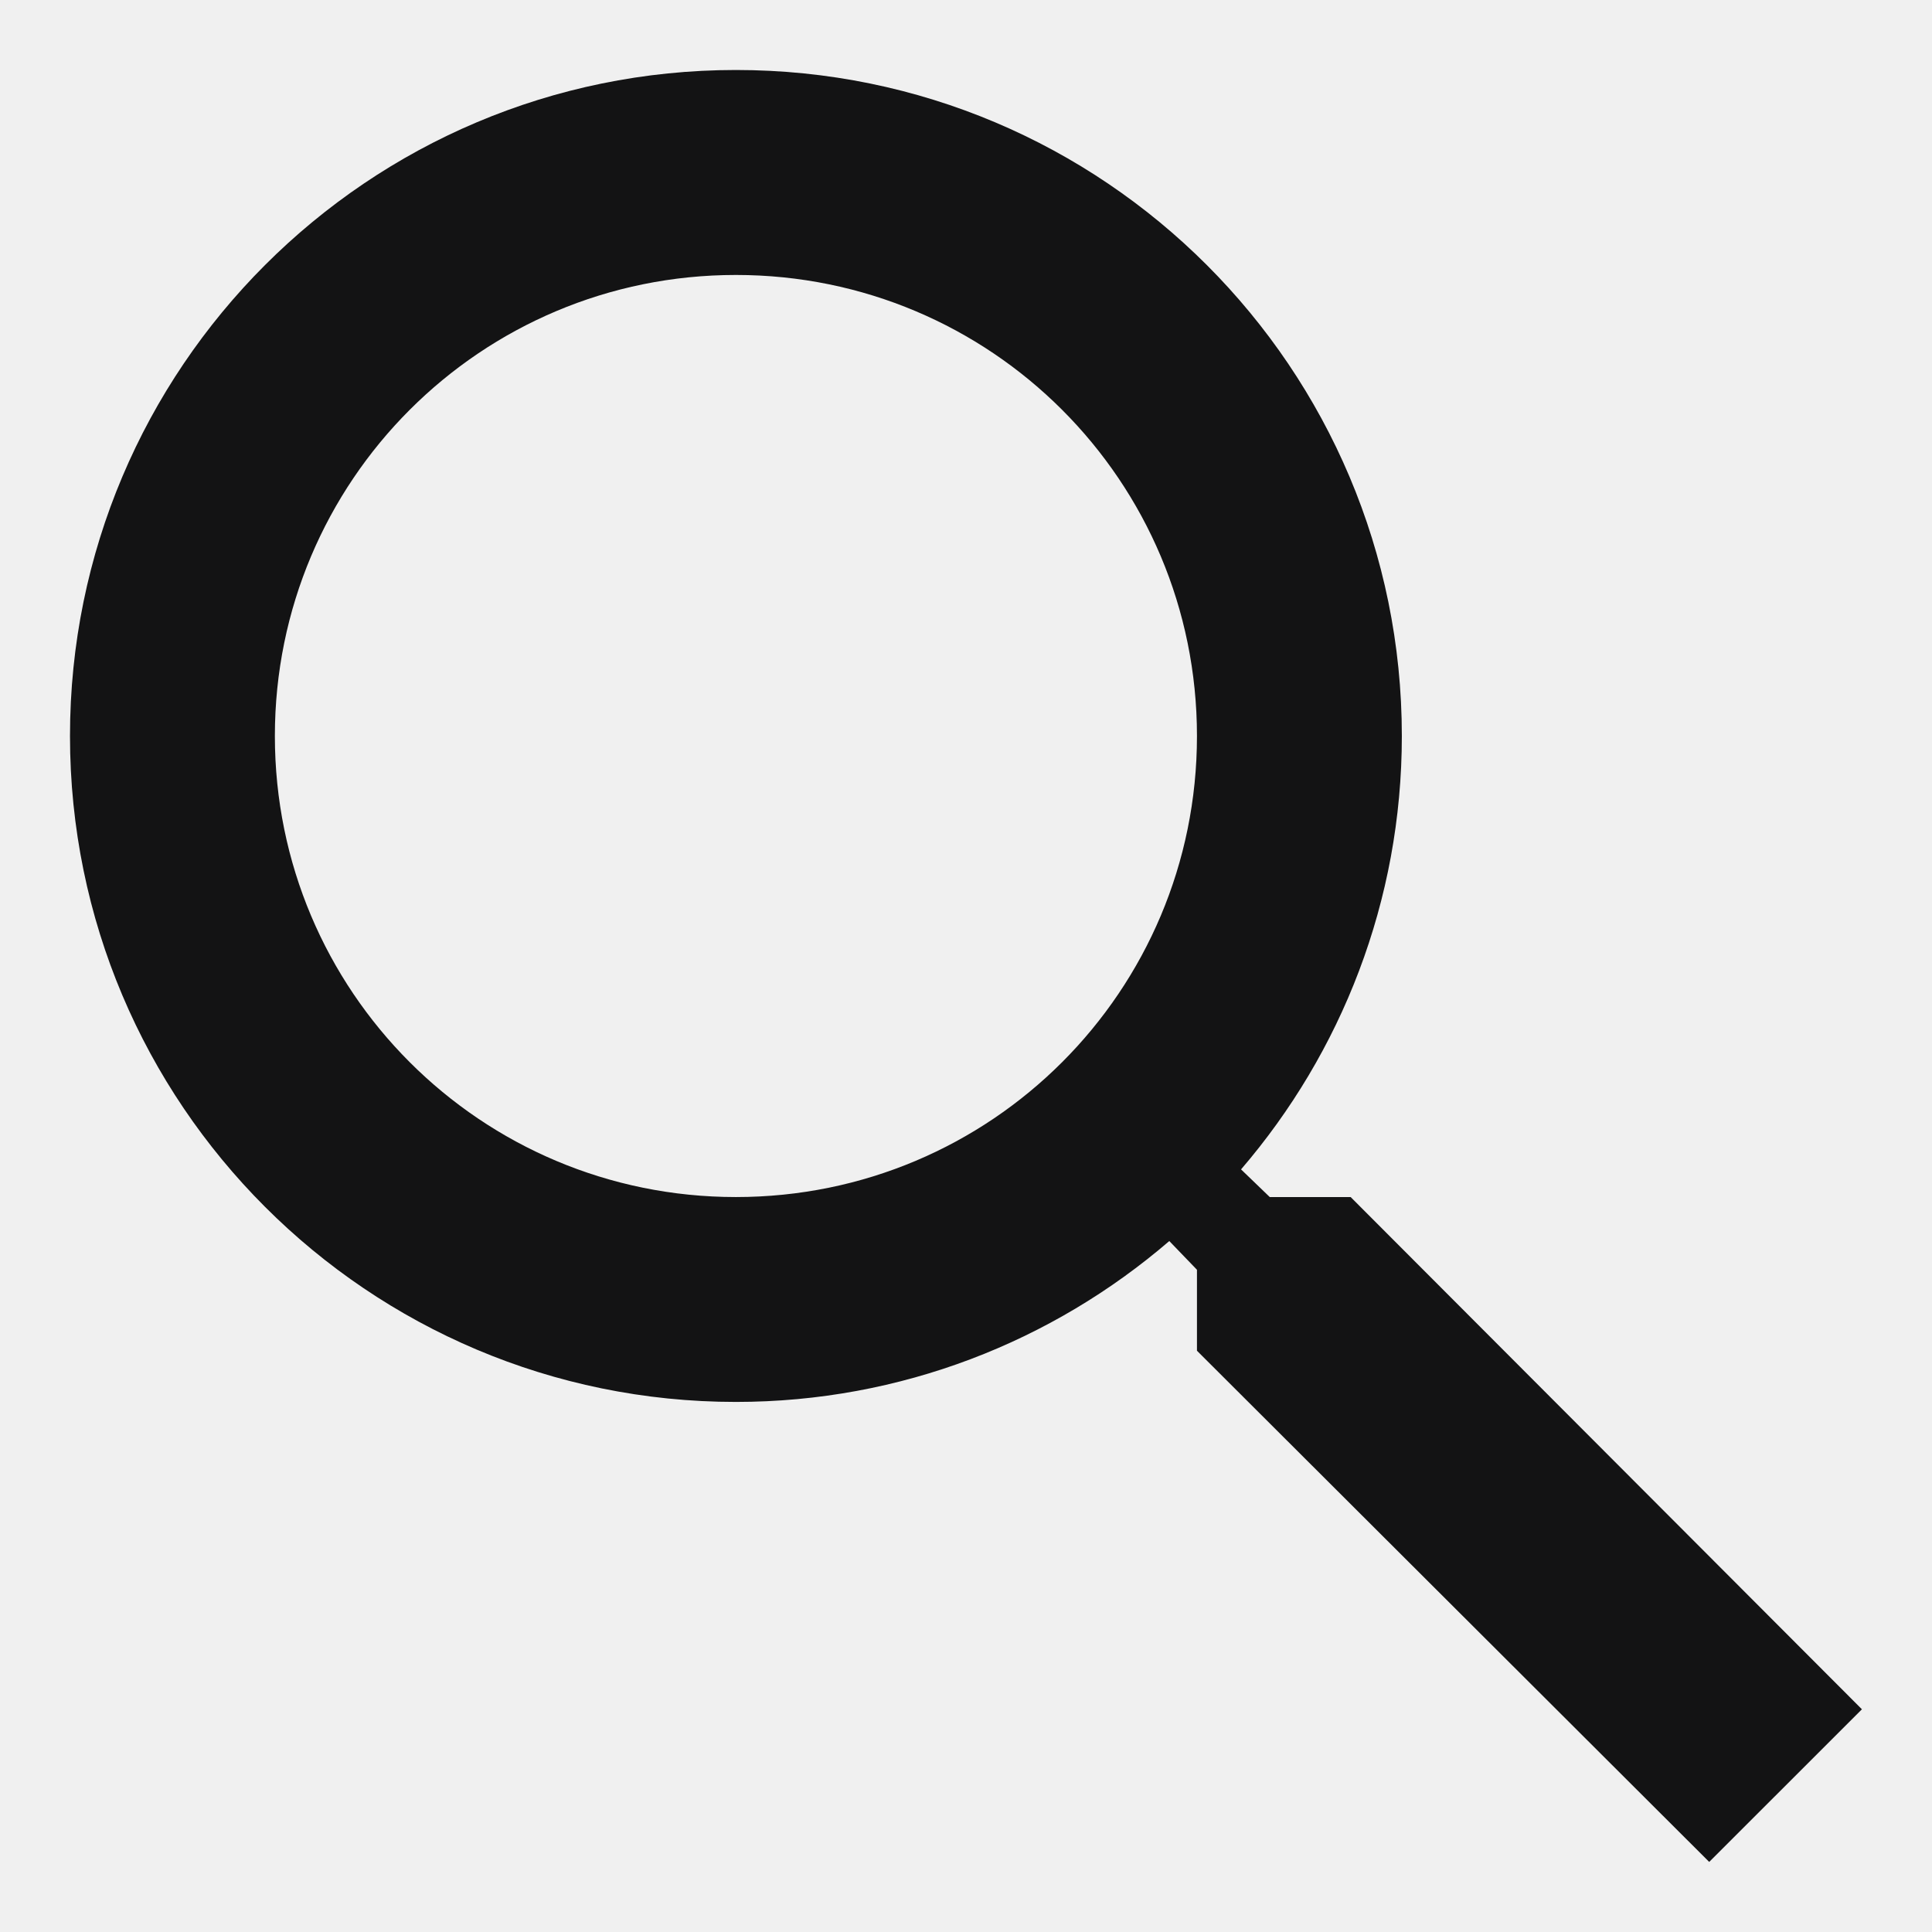
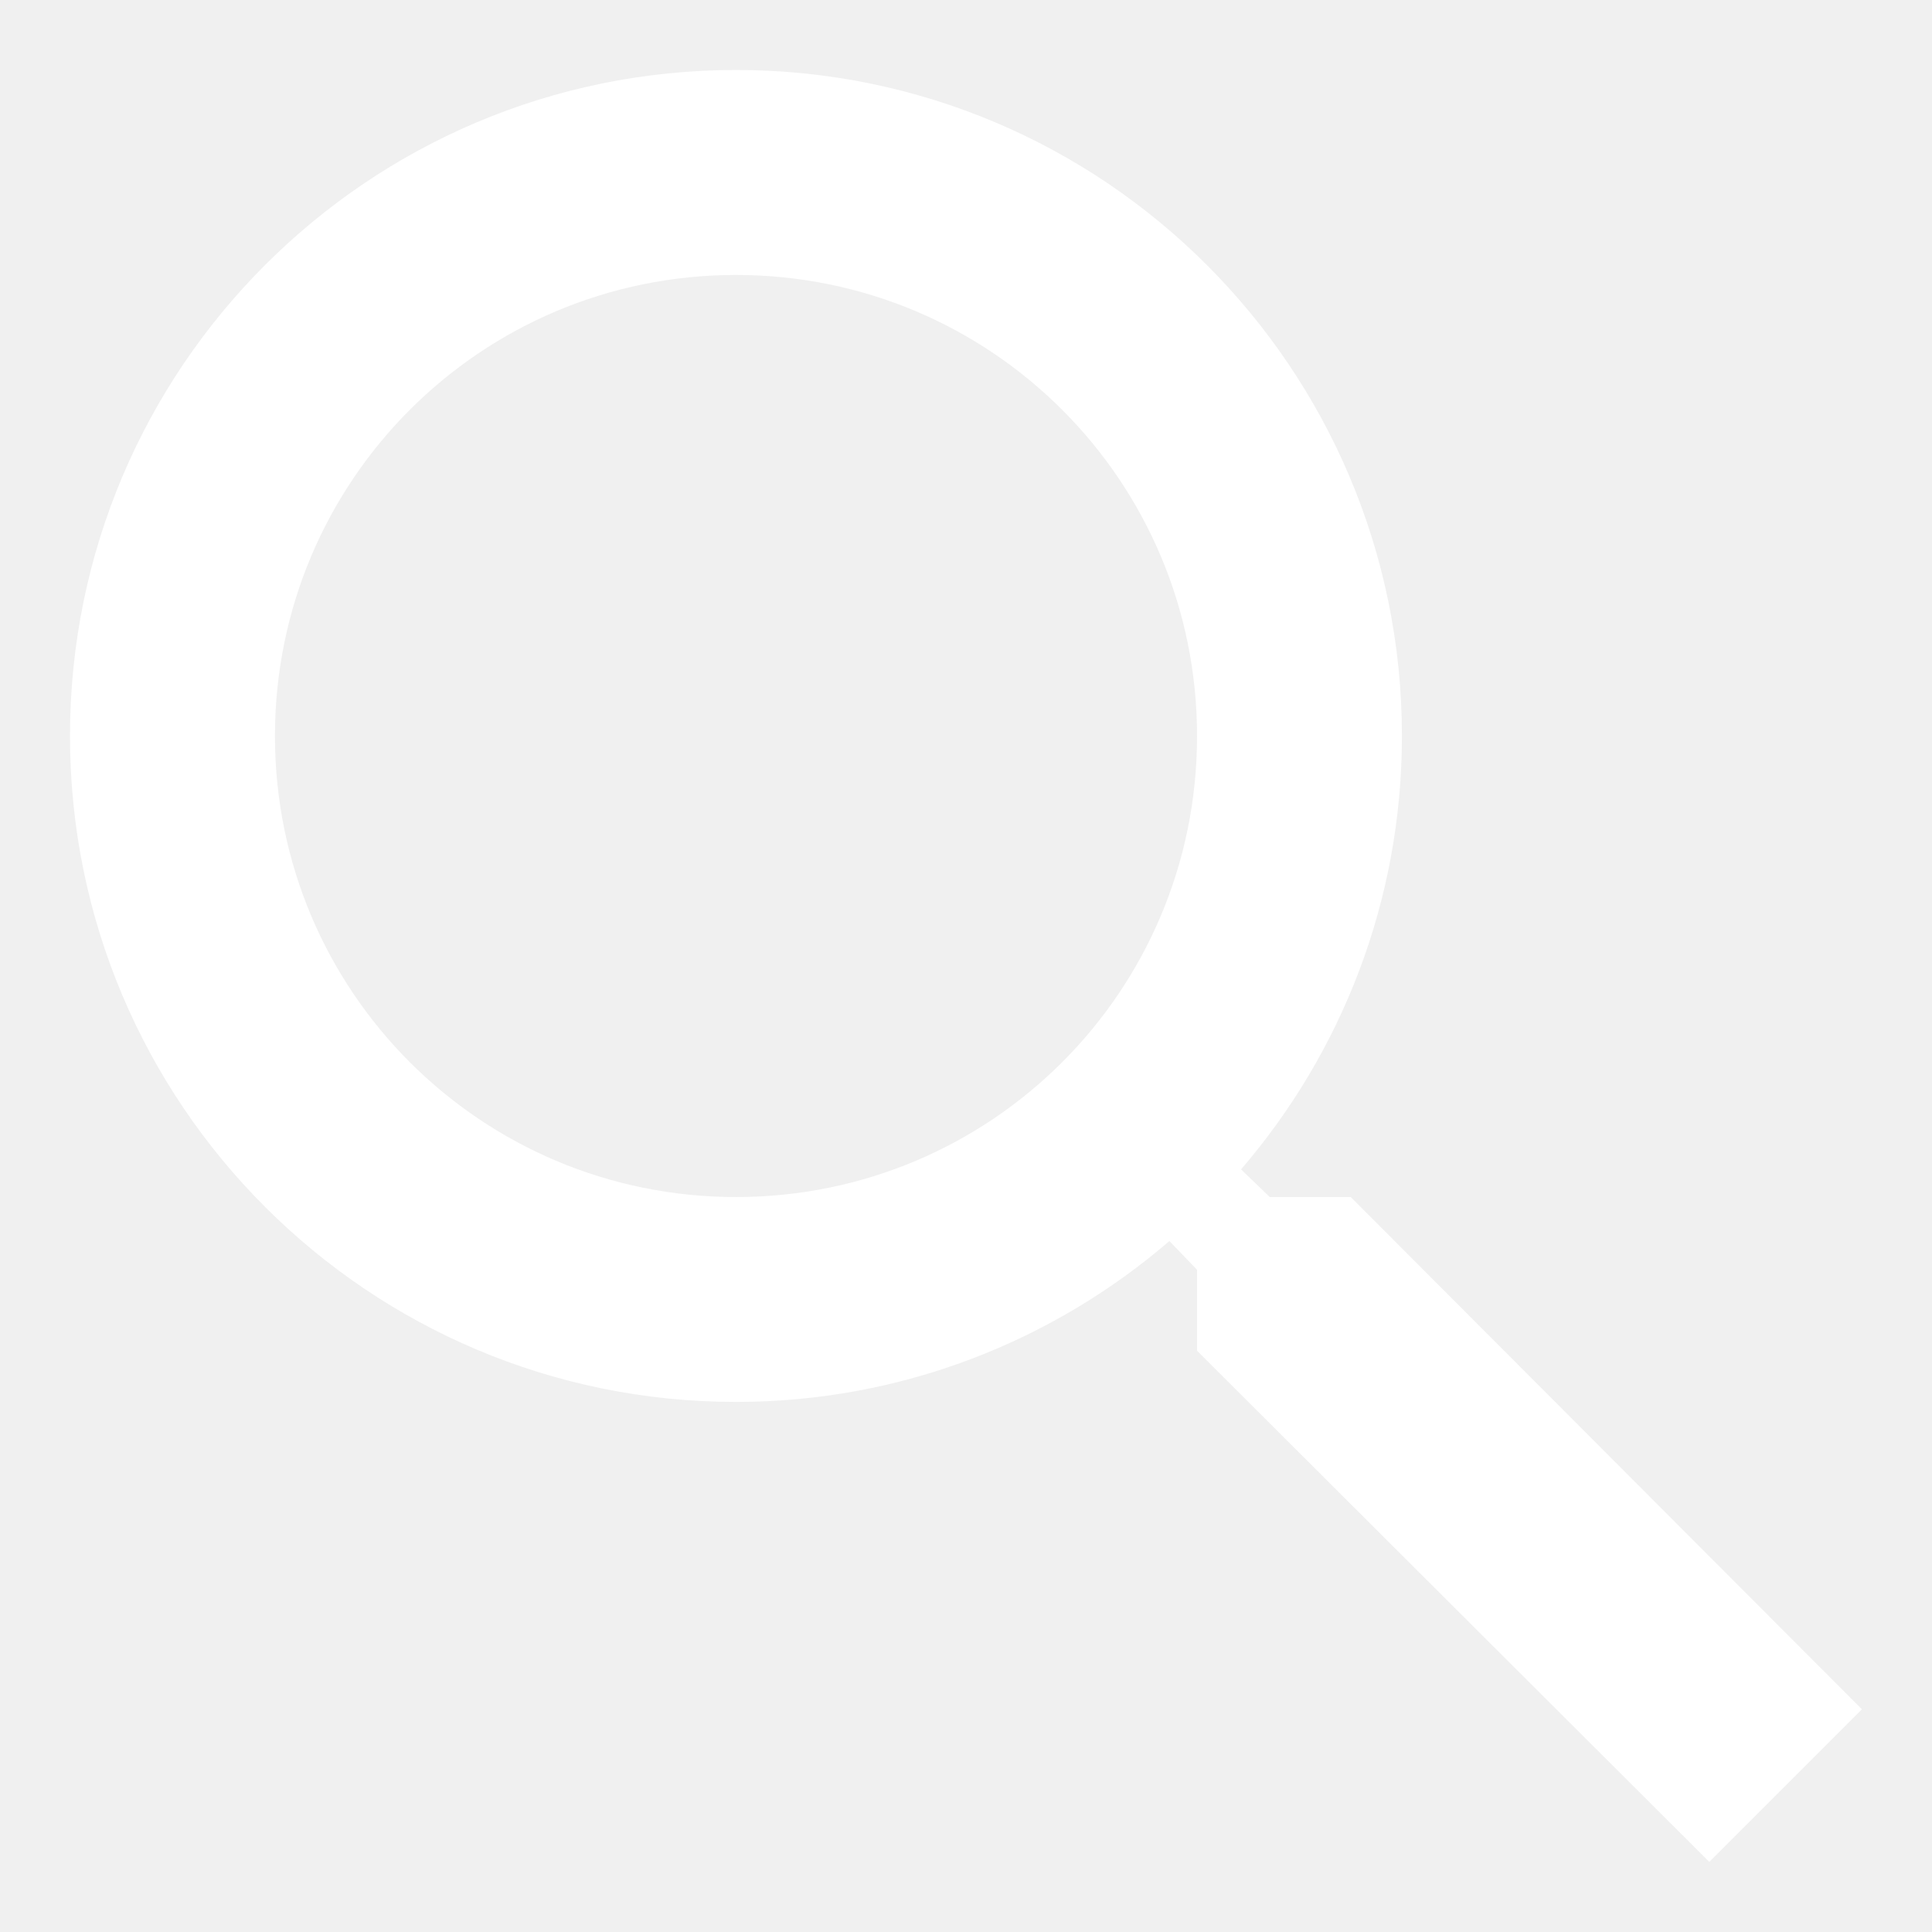
<svg xmlns="http://www.w3.org/2000/svg" width="22" height="22" viewBox="0 0 22 22" fill="none">
-   <path d="M15.38 13.631H14.459L14.132 13.316C15.275 11.986 15.963 10.259 15.963 8.381C15.963 4.192 12.569 0.797 8.38 0.797C4.192 0.797 0.797 4.192 0.797 8.381C0.797 12.569 4.192 15.964 8.38 15.964C10.258 15.964 11.985 15.276 13.315 14.132L13.63 14.459V15.381L19.463 21.202L21.202 19.464L15.38 13.631ZM8.38 13.631C5.475 13.631 3.13 11.286 3.13 8.381C3.13 5.476 5.475 3.131 8.38 3.131C11.285 3.131 13.63 5.476 13.63 8.381C13.63 11.286 11.285 13.631 8.38 13.631Z" fill="#131314" />
+   <path d="M15.381 13.631H14.459L14.132 13.316C15.276 11.986 15.964 10.259 15.964 8.381C15.964 4.192 12.569 0.797 8.381 0.797C4.192 0.797 0.797 4.192 0.797 8.381C0.797 12.569 4.192 15.964 8.381 15.964C10.259 15.964 11.986 15.276 13.316 14.132L13.631 14.459V15.381L19.464 21.202L21.202 19.464L15.381 13.631ZM8.381 13.631C5.476 13.631 3.131 11.286 3.131 8.381C3.131 5.476 5.476 3.131 8.381 3.131C11.286 3.131 13.631 5.476 13.631 8.381C13.631 11.286 11.286 13.631 8.381 13.631Z" fill="white" />
</svg>
